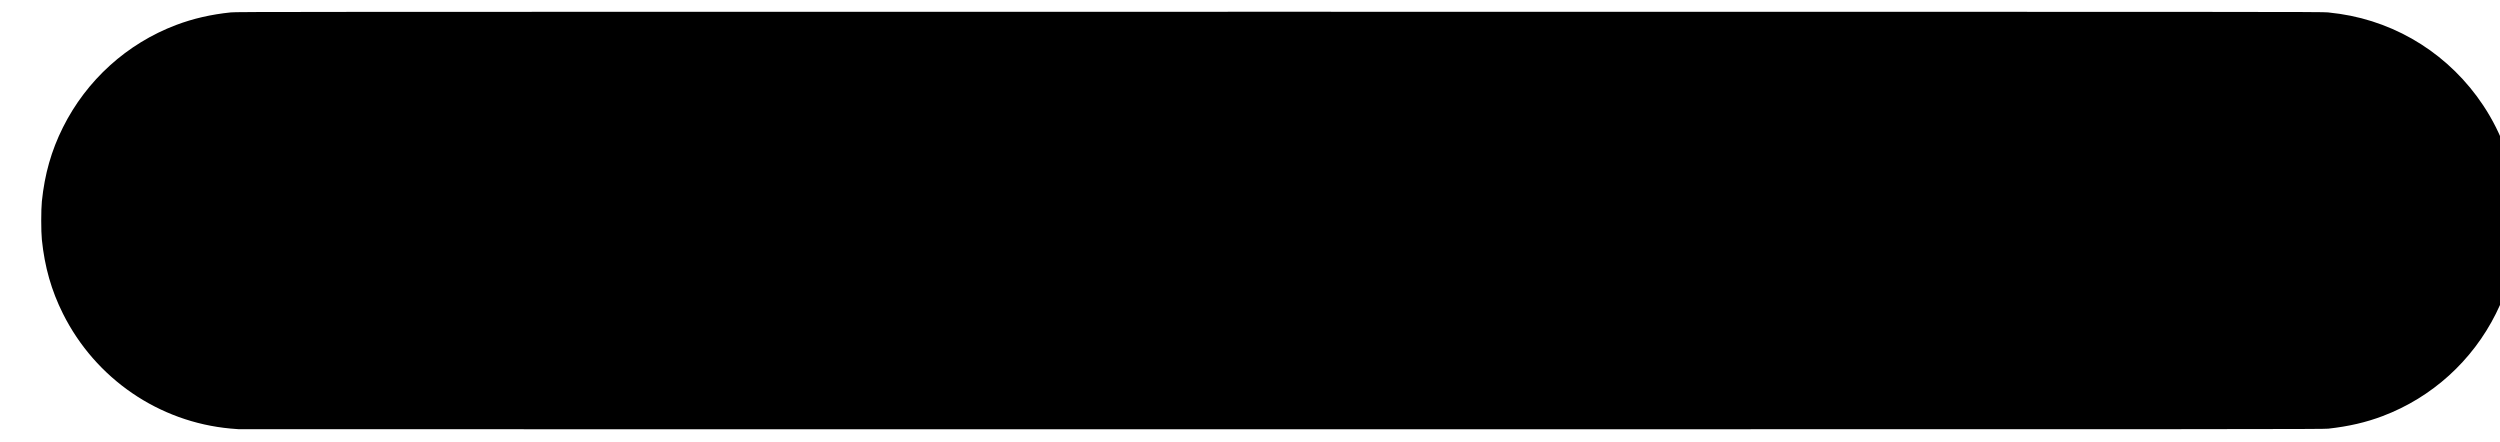
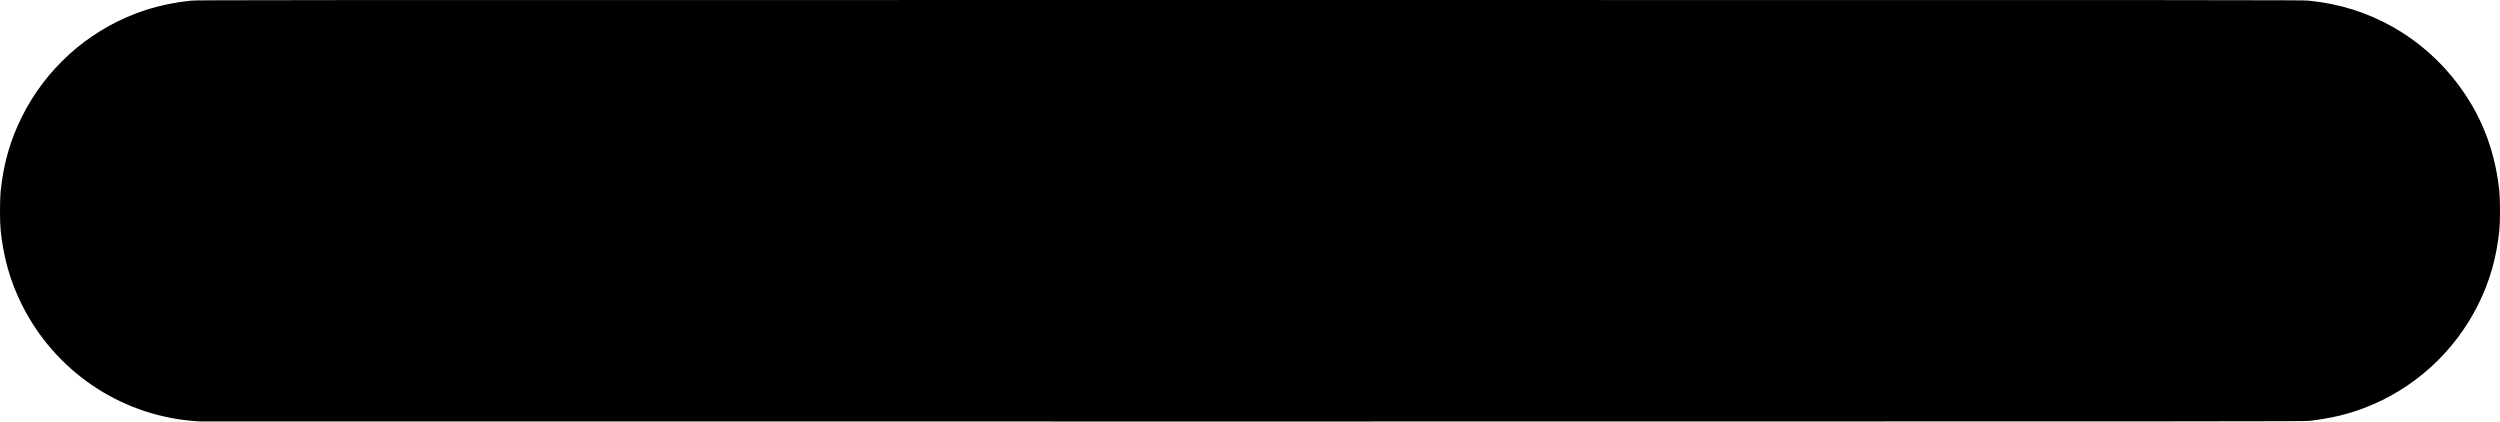
- <svg xmlns="http://www.w3.org/2000/svg" id="svg2" height="188.55" viewBox="0 0 1068.75 188.55" width="1068.8" version="1.1">
-   <path id="path3338" d="m102.12 183.5c-0.536-0.026-2.123-0.151-3.525-0.278-30.717-2.79-57.83-21.36-71.704-49.12-4.96-9.925-7.823-19.971-9.021-31.65-0.358-3.486-0.358-12.863 0-16.35 1.198-11.679 4.061-21.725 9.021-31.65 10.091-20.193 27.354-35.81 48.382-43.77 7.268-2.751 14.94-4.517 23.4-5.385 2.519-0.259 20.547-0.269 448.28-0.269s445.76 0.011 448.28 0.269c1.444 0.148 3.72 0.432 5.059 0.631 25.048 3.724 47.209 17.873 61.319 39.149 8.113 12.234 12.856 25.723 14.426 41.025 0.357 3.487 0.357 12.863 0 16.35-1.198 11.679-4.061 21.725-9.021 31.65-10.091 20.193-27.354 35.81-48.382 43.77-7.183 2.719-14.471 4.408-23.25 5.388-2.199 0.246-26.448 0.26-447.3 0.272-244.74 0.007-445.41-0.009-445.95-0.035z" />
+ <svg xmlns="http://www.w3.org/2000/svg" id="svg2" height="178.507" viewBox="0 0 1058.653 178.507" width="1058.703" version="1.1">
+   <defs id="defs7" />
+   <path id="path3338" d="m 84.493,178.473 c -0.536,-0.026 -2.123,-0.151 -3.525,-0.278 -30.717,-2.79 -57.83,-21.36 -71.704,-49.12 -4.96,-9.925 -7.823,-19.971 -9.021,-31.65 -0.358,-3.486 -0.358,-12.863 0,-16.35 1.198,-11.679 4.061,-21.725 9.021,-31.65 10.091,-20.193 27.354,-35.81 48.382,-43.77 7.268,-2.751 14.94,-4.517 23.4,-5.385 C 83.565,0.011 101.593,0 529.326,0 c 427.733,0 445.76,0.011 448.28,0.269 1.444,0.148 3.72,0.432 5.059,0.631 25.048,3.724 47.209,17.873 61.319,39.149 8.113,12.234 12.856,25.723 14.426,41.025 0.357,3.487 0.357,12.863 0,16.35 -1.198,11.679 -4.061,21.725 -9.021,31.65 -10.091,20.193 -27.354,35.81 -48.382,43.77 -7.183,2.719 -14.471,4.408 -23.25,5.388 -2.199,0.246 -26.448,0.26 -447.3,0.272 -244.74,0.007 -445.41,-0.009 -445.95,-0.035 z" />
</svg>
